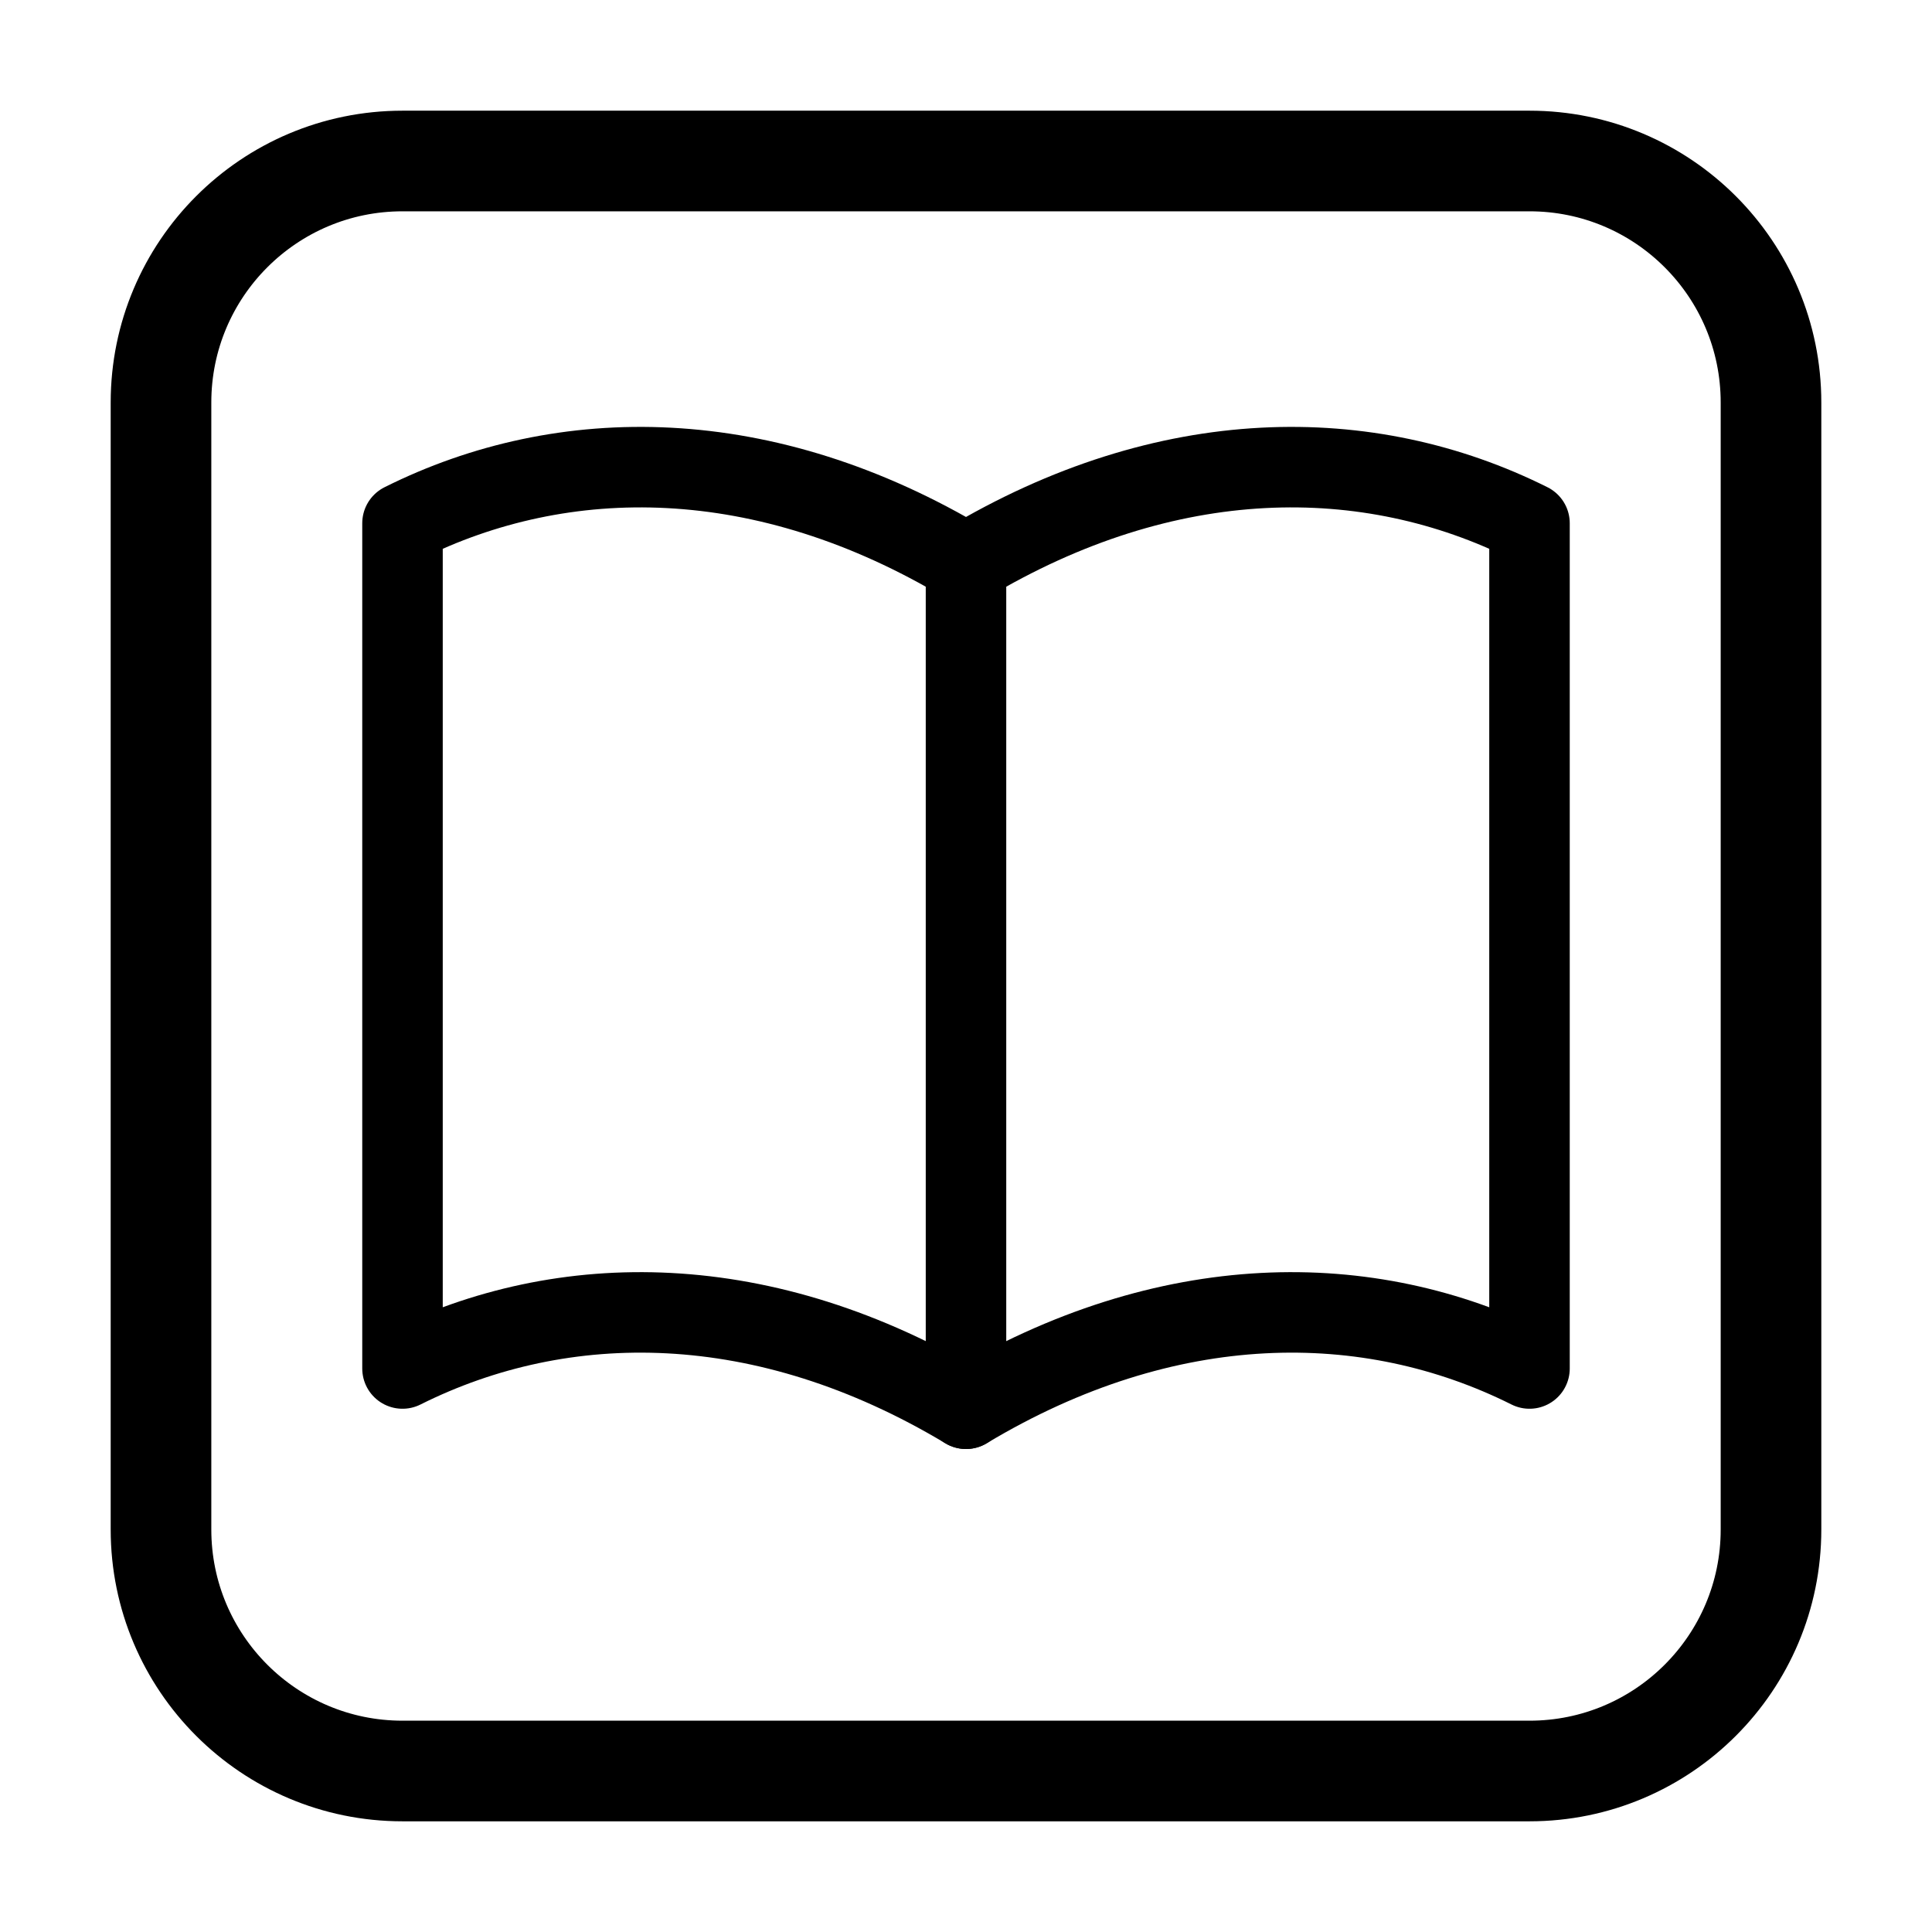
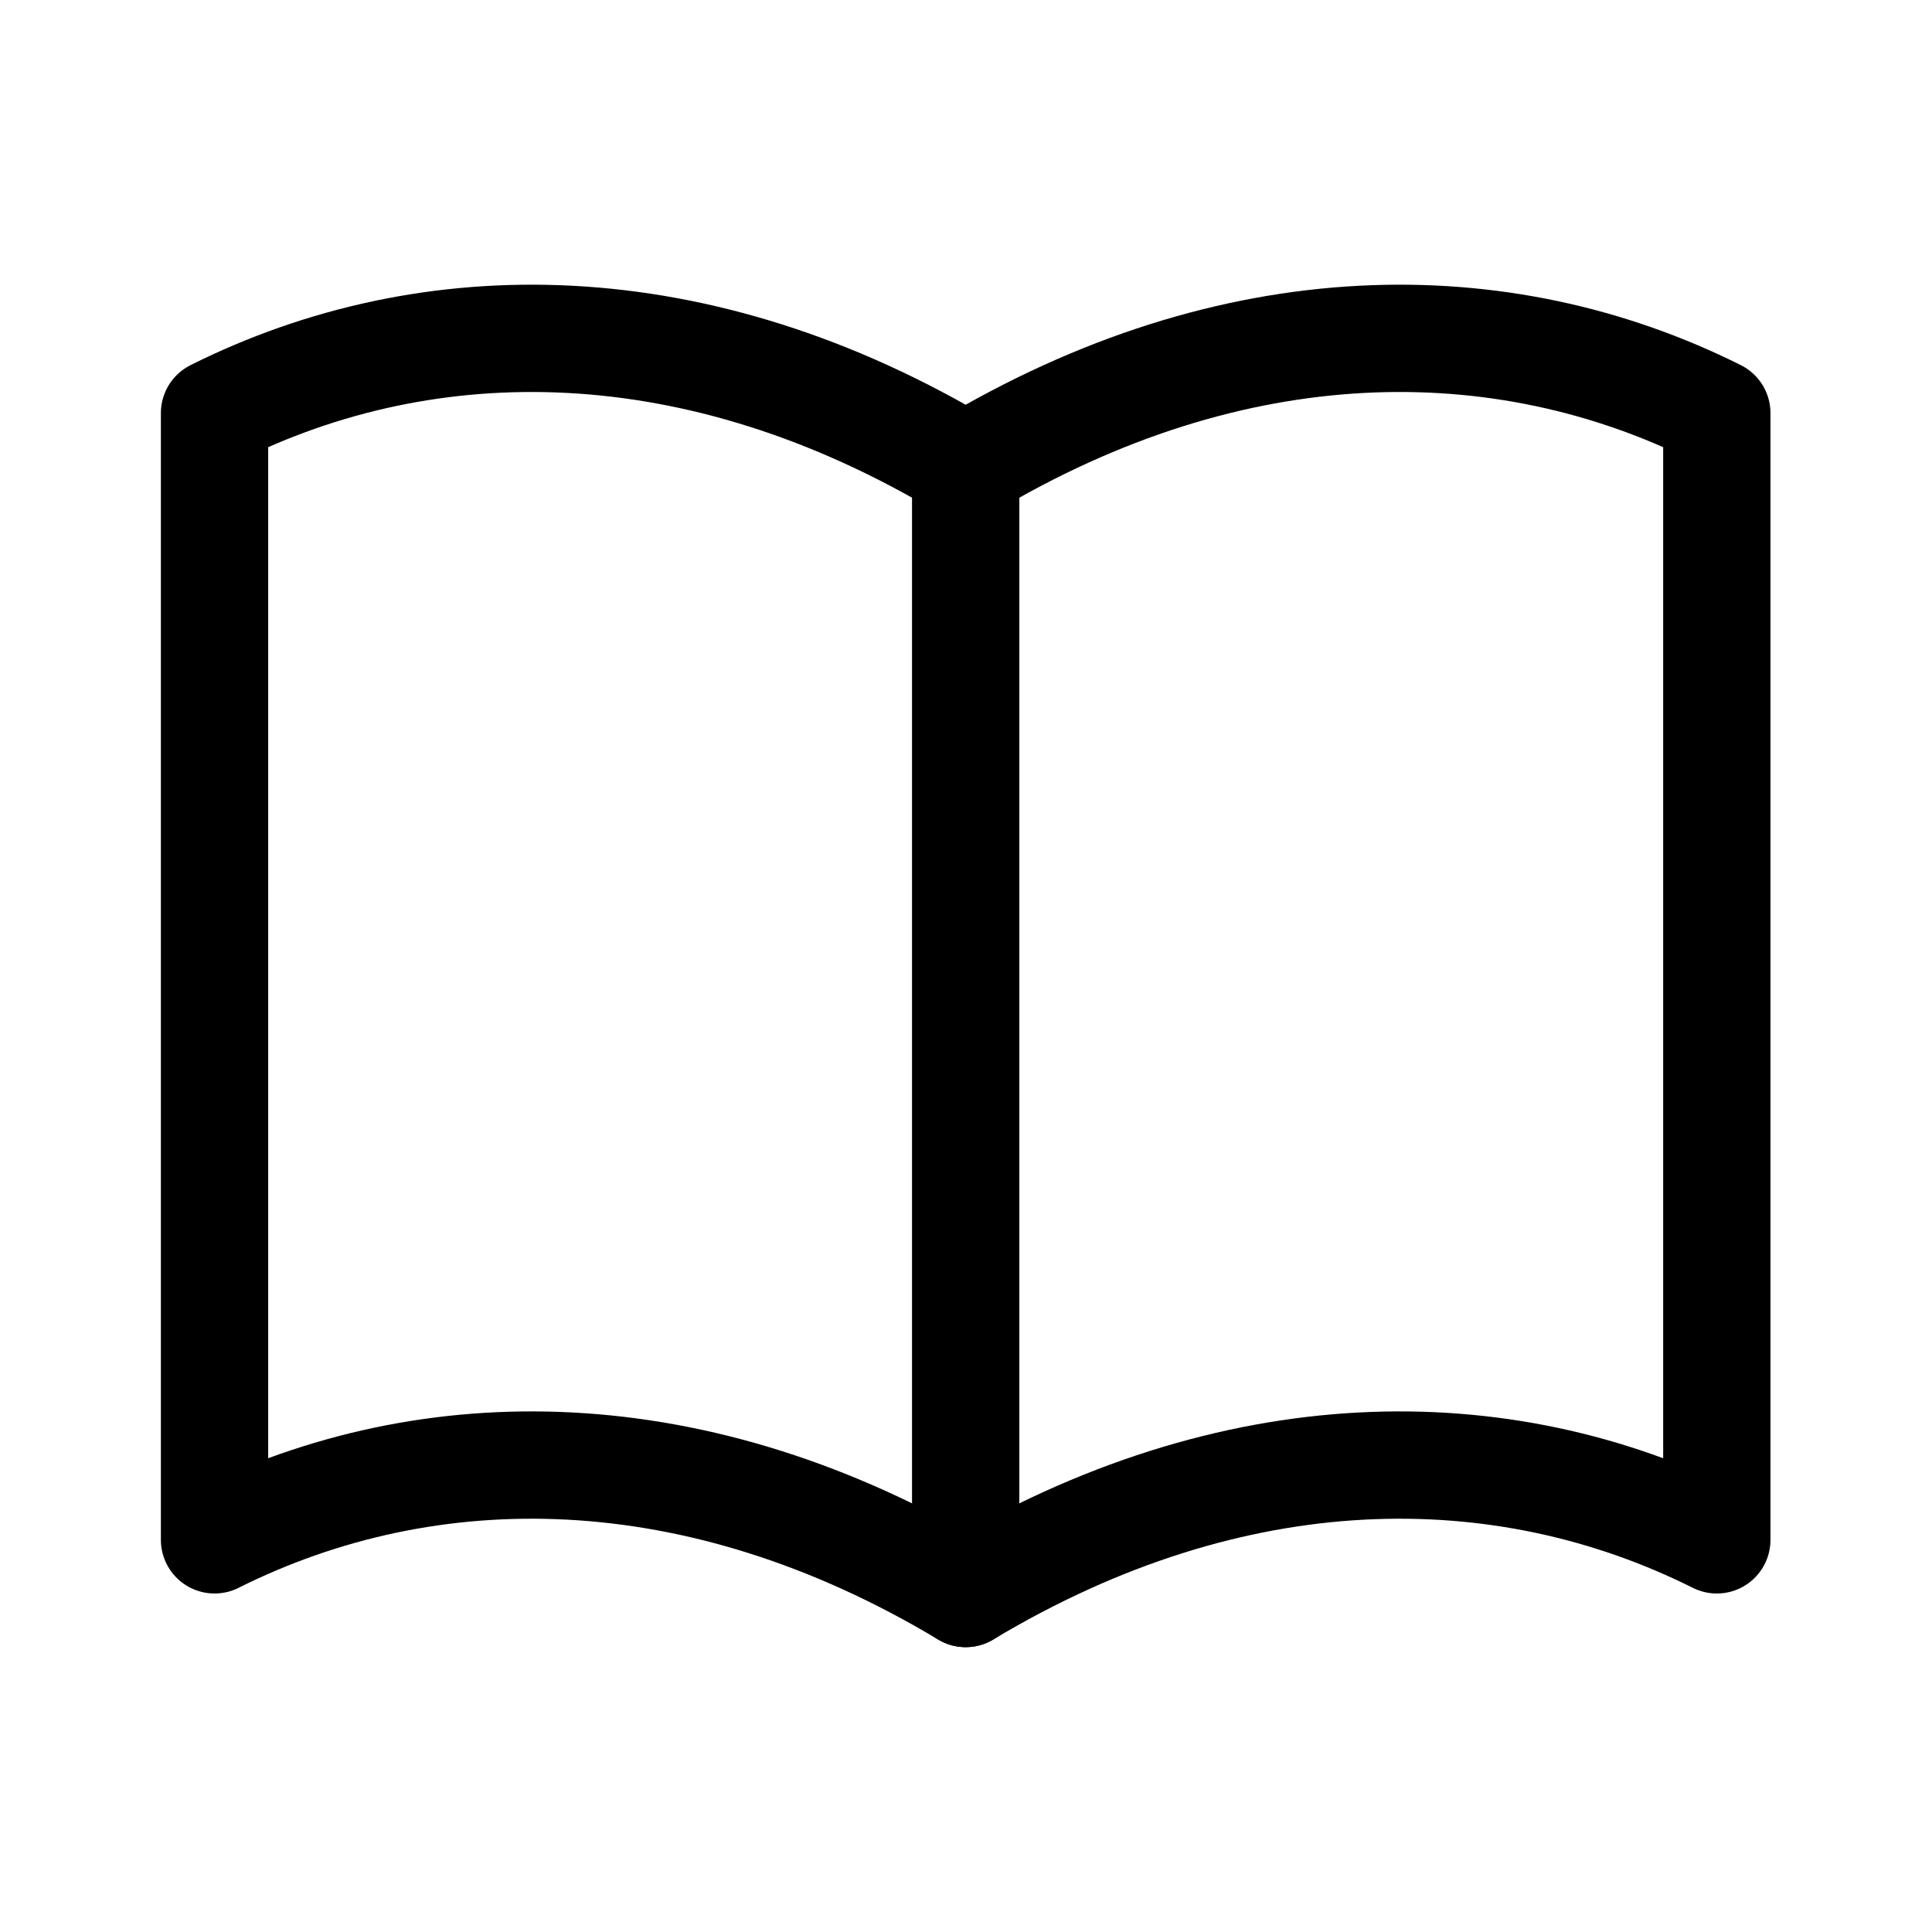
<svg xmlns="http://www.w3.org/2000/svg" width="24" height="24" viewBox="0 0 96 96">
-   <g fill="none" stroke="#000000" stroke-width="4" stroke-linecap="round" stroke-linejoin="round">
-     <rect x="8" y="8" width="80" height="80" rx="12" stroke-width="5" />
-     <path d="M48 28C38 22 28 22 20 26V68C28 64 38 64 48 70C58 64 68 64 76 68V26C68 22 58 22 48 28Z" />
-     <path d="M48 28V70" />
+   <g transform="translate(-16.00 -14.13) scale(1.333)" data-fit="1">
+     <g fill="none" stroke="#000000" stroke-width="4" stroke-linecap="round" stroke-linejoin="round">
+       <path d="M48 28C38 22 28 22 20 26V68C28 64 38 64 48 70C58 64 68 64 76 68V26C68 22 58 22 48 28Z" />
+       <path d="M48 28V70" />
+     </g>
  </g>
</svg>
